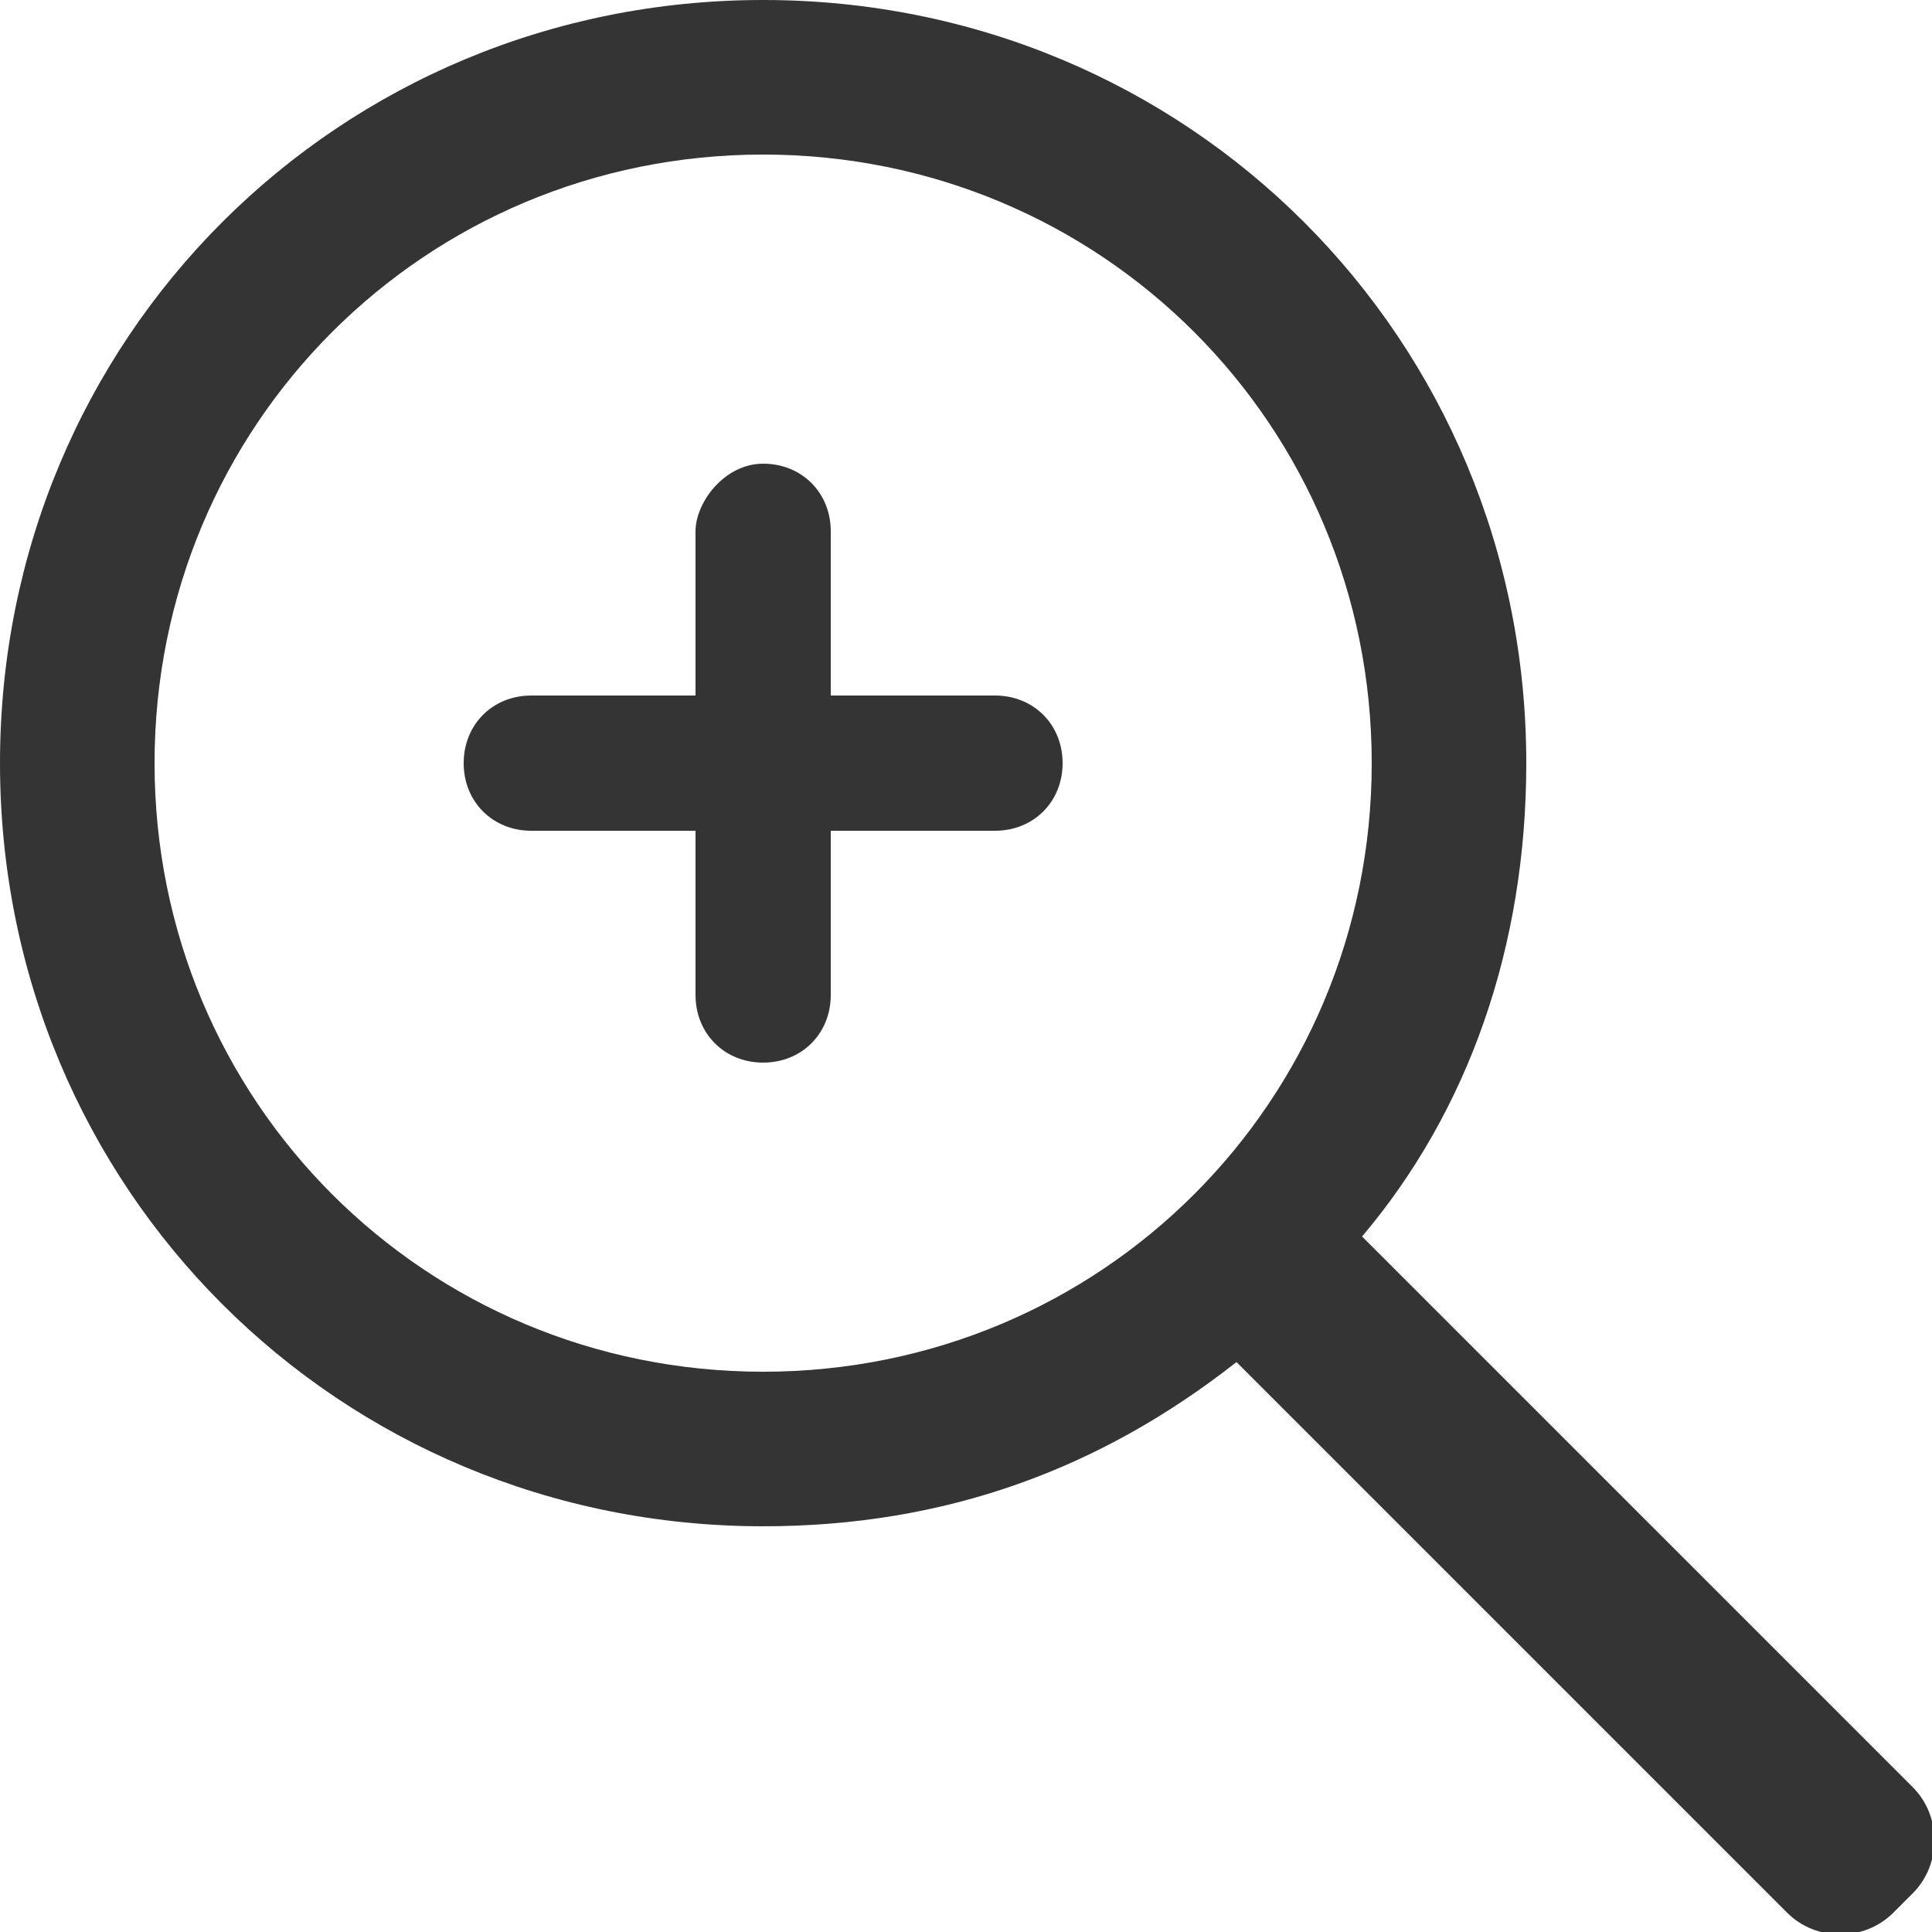
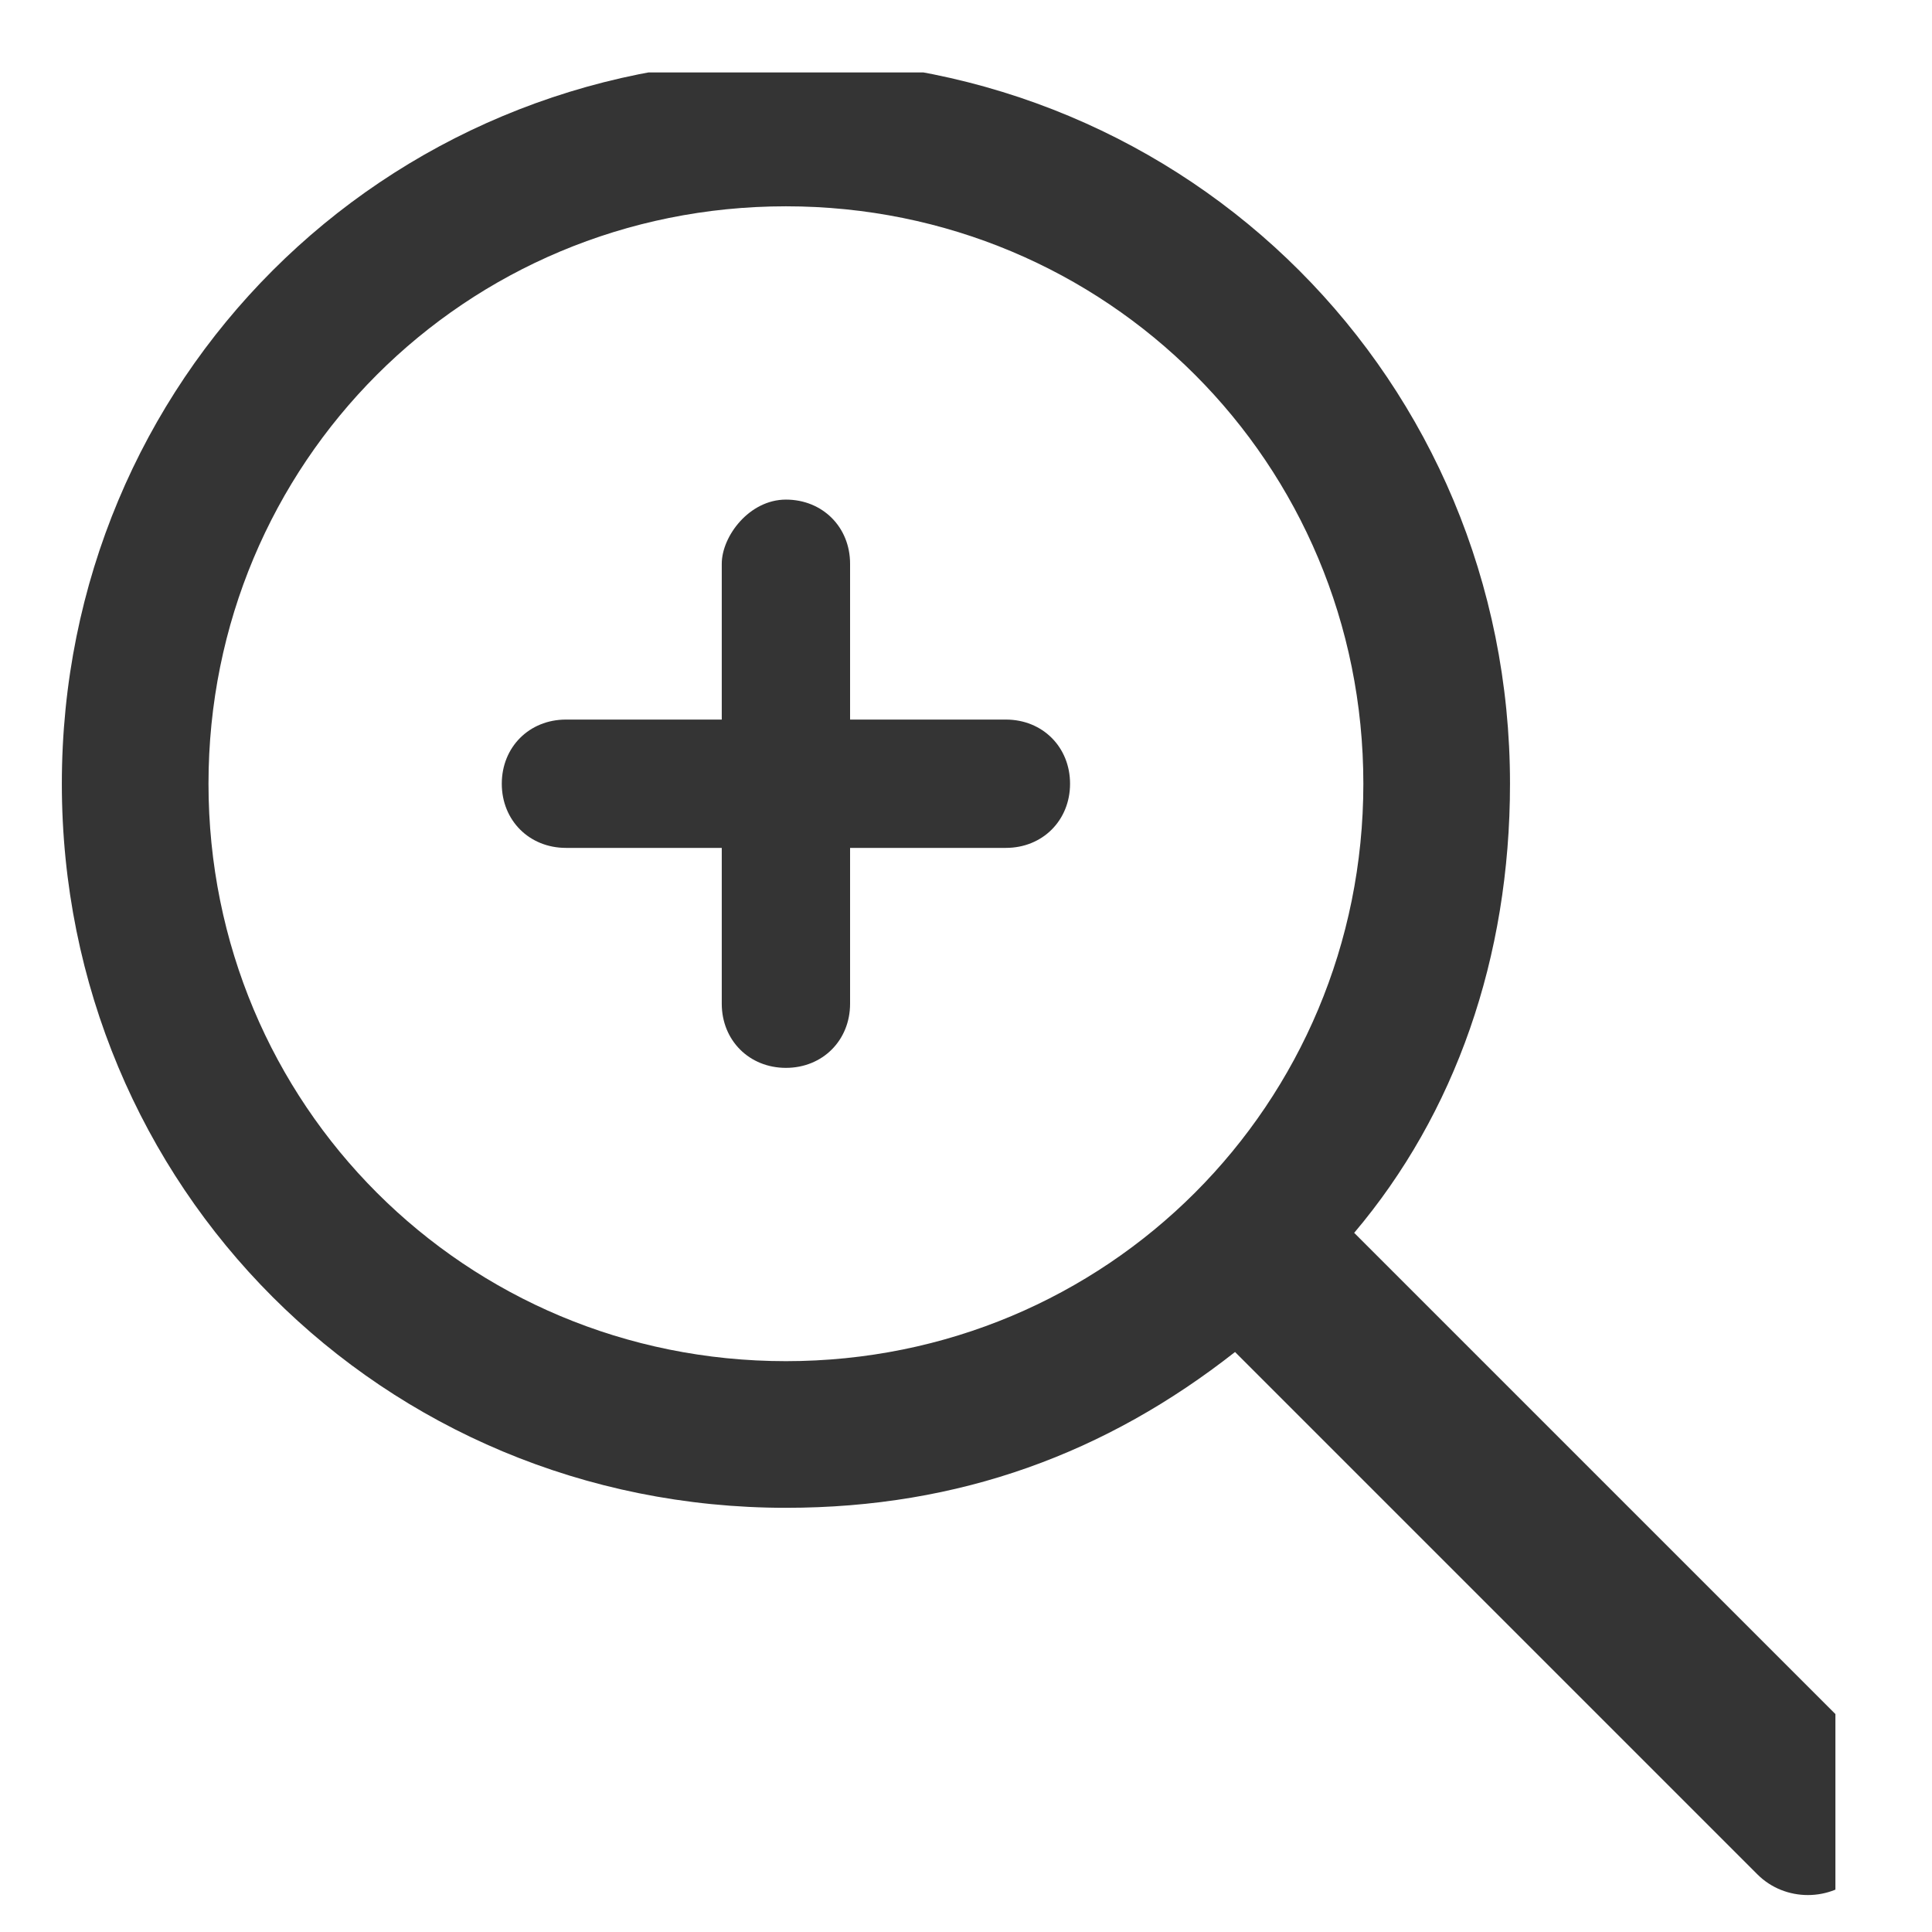
- <svg xmlns="http://www.w3.org/2000/svg" version="1.1" id="Layer_1" x="0px" y="0px" viewBox="0 0 20 20" enable-background="new 0 0 20 20" xml:space="preserve">
-   <svg version="1.1" id="Layer_1" x="0px" y="0px" viewBox="1 -1 20 20" enable-background="new 1 -1 20 20" xml:space="preserve">
-     <g>
-       <path fill="#343434" d="M20.8,17.5l-5.7-5.7c1.1-1.3,1.7-3,1.7-4.9c0-4.4-3.5-7.9-7.9-7.9S1,2.5,1,6.9s3.5,7.9,7.9,7.9   c1.9,0,3.5-0.6,4.9-1.7l5.7,5.7c0.3,0.3,0.8,0.3,1.1,0l0.2-0.2C21.1,18.3,21.1,17.8,20.8,17.5z M8.9,13.2c-3.5,0-6.3-2.8-6.3-6.3   s2.8-6.3,6.3-6.3s6.3,2.8,6.3,6.3S12.4,13.2,8.9,13.2z" />
-       <path fill="#343434" d="M11.3,6.2H9.6V4.5c0-0.4-0.3-0.7-0.7-0.7S8.2,4.2,8.2,4.5v1.7H6.5c-0.4,0-0.7,0.3-0.7,0.7   c0,0.4,0.3,0.7,0.7,0.7h1.7v1.7c0,0.4,0.3,0.7,0.7,0.7s0.7-0.3,0.7-0.7V7.6h1.7c0.4,0,0.7-0.3,0.7-0.7C12,6.5,11.7,6.2,11.3,6.2z" />
+ <svg xmlns="http://www.w3.org/2000/svg" version="1.1" id="Layer_1" x="0px" y="0px" viewBox="0 0 20 20" enable-background="new 0 0 20 20" xml:space="preserve" width="20" height="20">
+   <defs id="defs3348" />
+   <svg version="1.1" id="svg3337" x="0px" y="0px" viewBox="1 -1 20 20" enable-background="new 1 -1 20 20" xml:space="preserve" width="100%" height="100%" transform="translate(-1,0.75)">
+     <g id="g3339" transform="matrix(0.948814,0,0,0.948814,1.691391,-0.1836313)">
+       <path d="m 20.8,17.5 -5.7,-5.7 c 1.1,-1.3 1.7,-3 1.7,-4.9 C 16.8,2.5 13.3,-1 8.9,-1 4.5,-1 1,2.5 1,6.9 c 0,4.4 3.5,7.9 7.9,7.9 1.9,0 3.5,-0.6 4.9,-1.7 l 5.7,5.7 c 0.3,0.3 0.8,0.3 1.1,0 l 0.2,-0.2 c 0.3,-0.3 0.3,-0.8 0,-1.1 z M 8.9,13.2 c -3.5,0 -6.3,-2.8 -6.3,-6.3 0,-3.5 2.8,-6.3 6.3,-6.3 3.5,0 6.3,2.8 6.3,6.3 0,3.5 -2.8,6.3 -6.3,6.3 z" id="path3341" style="fill:#343434" />
+       <path d="m 11.3,6.2 -1.7,0 0,-1.7 C 9.6,4.1 9.3,3.8 8.9,3.8 8.5,3.8 8.2,4.2 8.2,4.5 l 0,1.7 -1.7,0 c -0.4,0 -0.7,0.3 -0.7,0.7 0,0.4 0.3,0.7 0.7,0.7 l 1.7,0 0,1.7 C 8.2,9.7 8.5,10 8.9,10 9.3,10 9.6,9.7 9.6,9.3 l 0,-1.7 1.7,0 C 11.7,7.6 12,7.3 12,6.9 12,6.5 11.7,6.2 11.3,6.2 Z" id="path3343" style="fill:#343434" />
    </g>
-     <g id="Layer_61_2_">
- </g>
+     <g id="Layer_61_2_" transform="matrix(1.131787,0,0,1.081455,-2.290114,-1.507372)" />
  </svg>
</svg>
